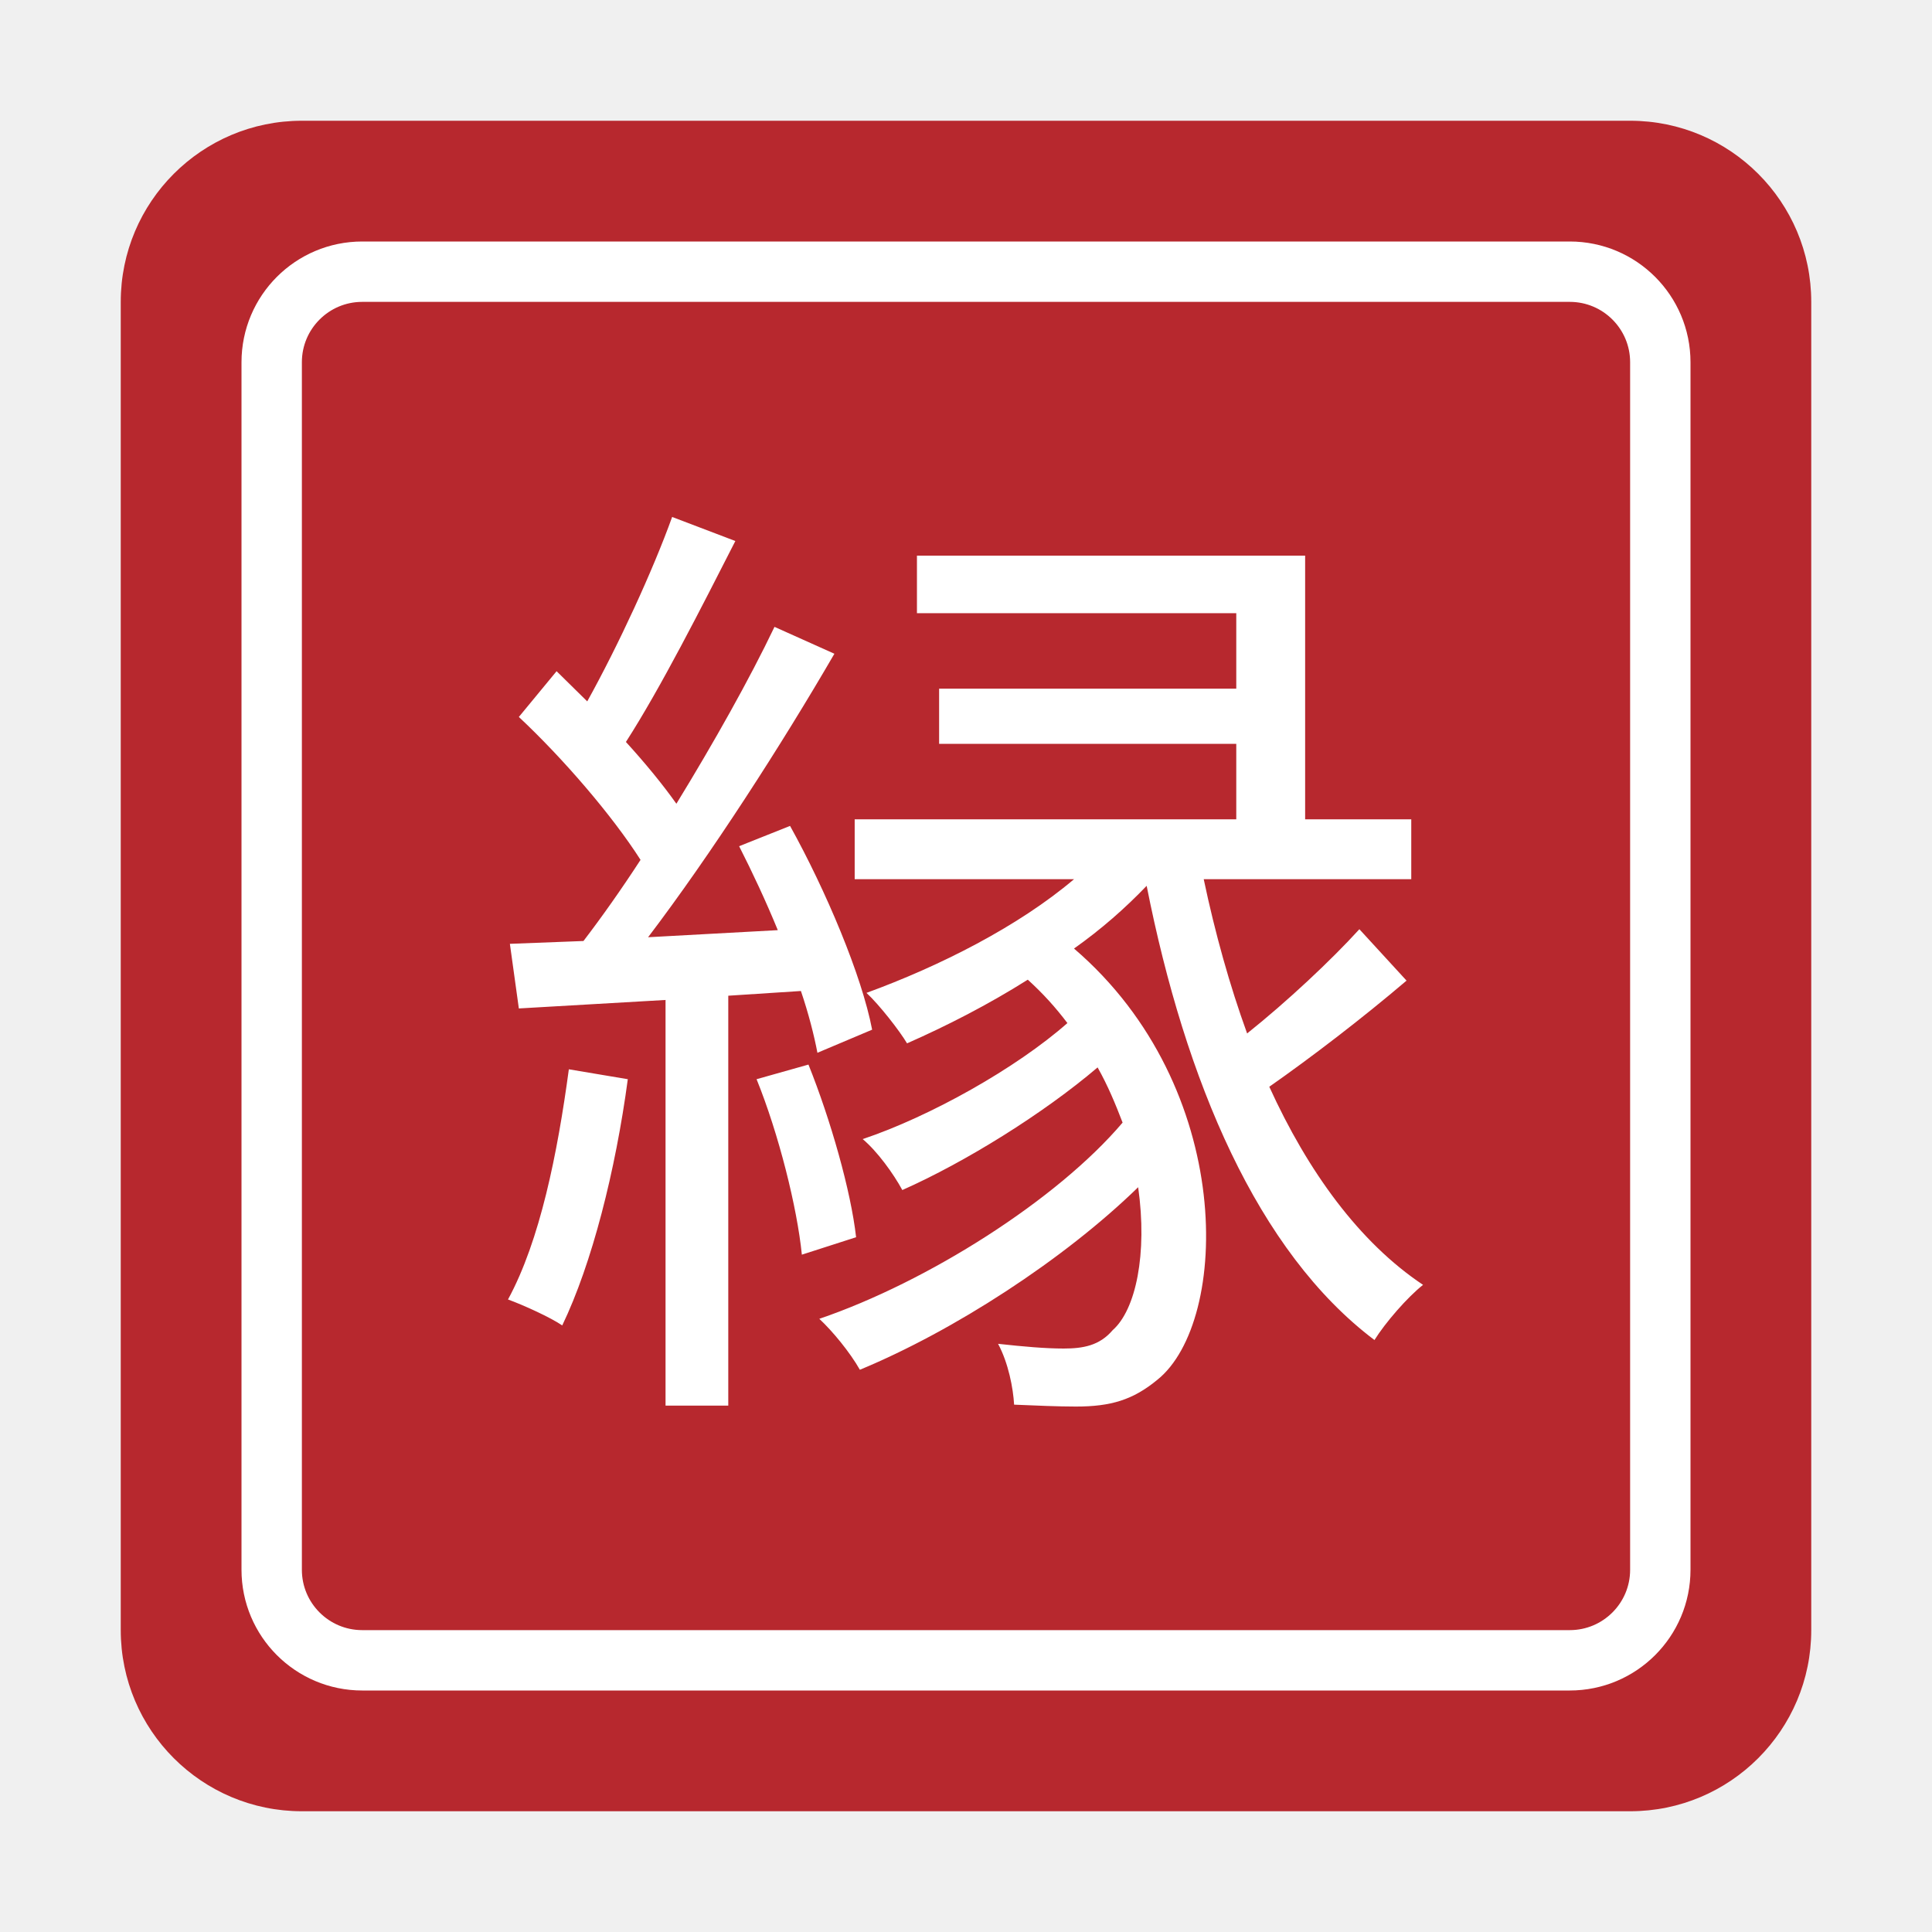
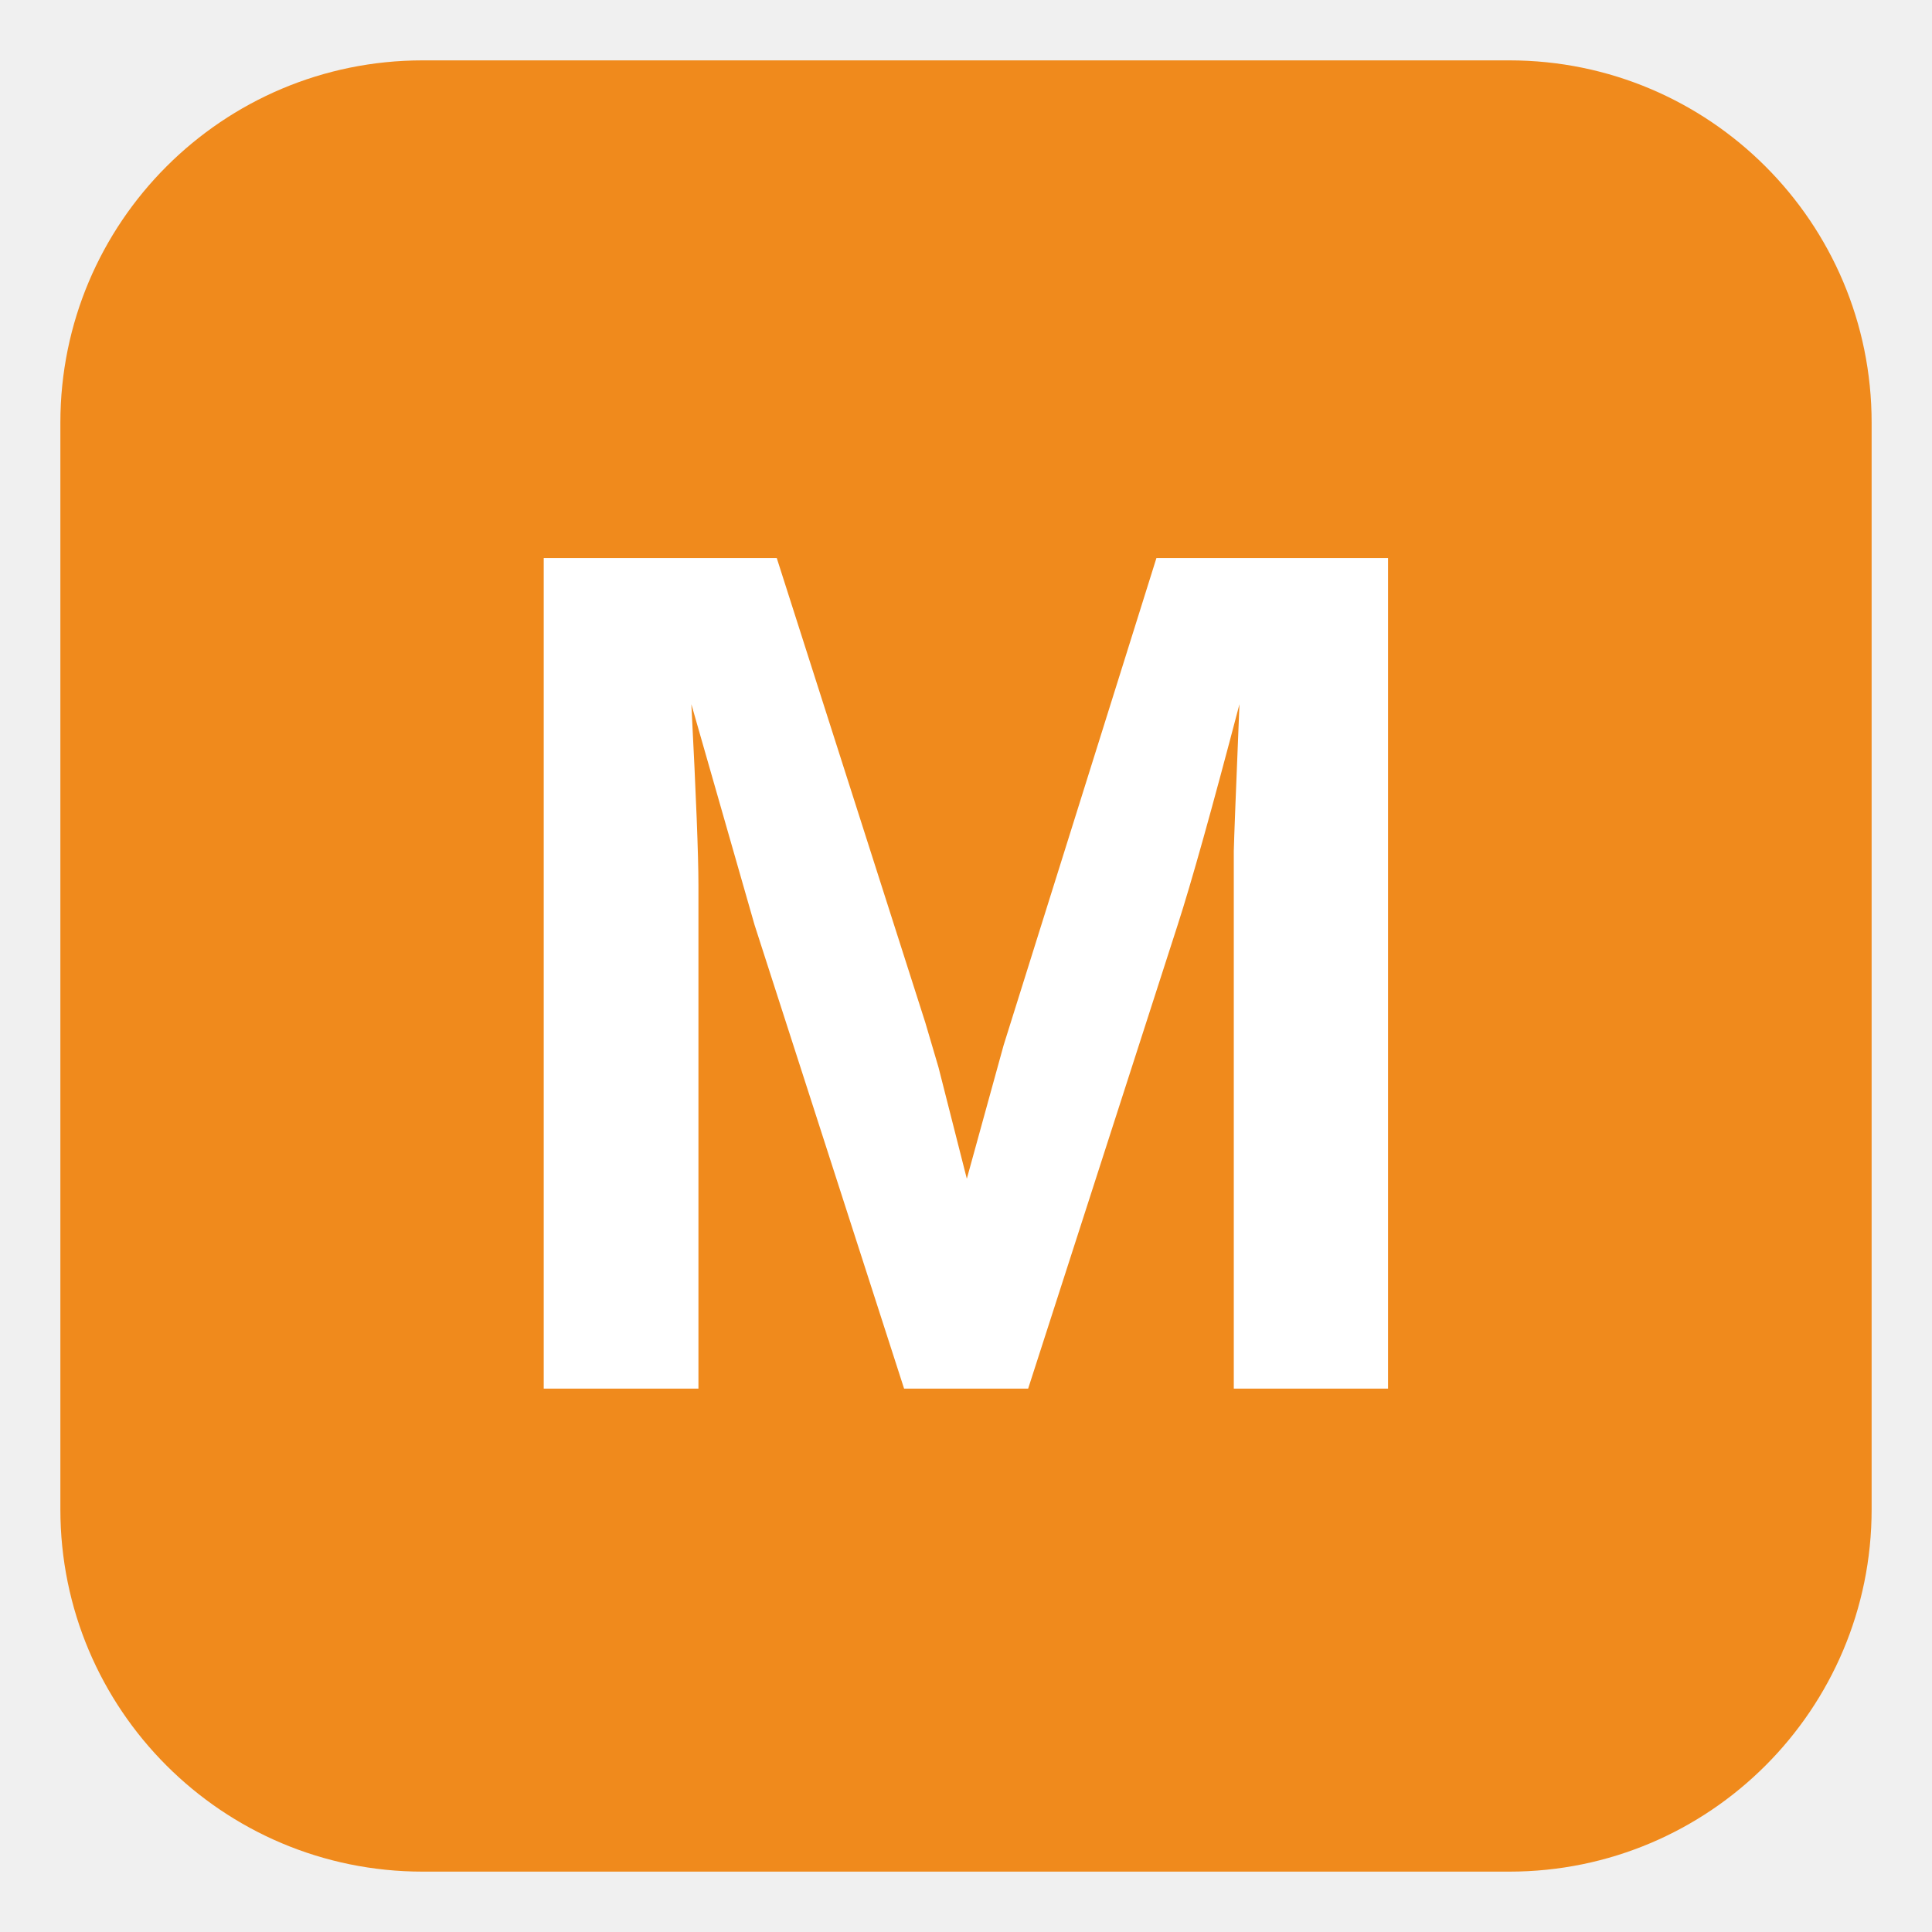
<svg xmlns="http://www.w3.org/2000/svg" viewBox="0 0 64 64">
-   <rect x="4" y="4" width="56" height="56" rx="6" fill="#b7282e" />
-   <rect x="9" y="9" width="46" height="46" rx="3" fill="none" stroke="#fff" stroke-width="2" />
-   <text x="32" y="44" text-anchor="middle" font-size="32" font-family="serif" fill="#fff">縁</text>
+   <rect x="2" y="2" width="60" height="60" rx="12" fill="#f08a1c" />
+   <text x="32" y="46" text-anchor="middle" font-size="40" font-weight="bold" font-family="Arial Rounded MT Bold, Arial, sans-serif" fill="#fff">M</text>
</svg>
